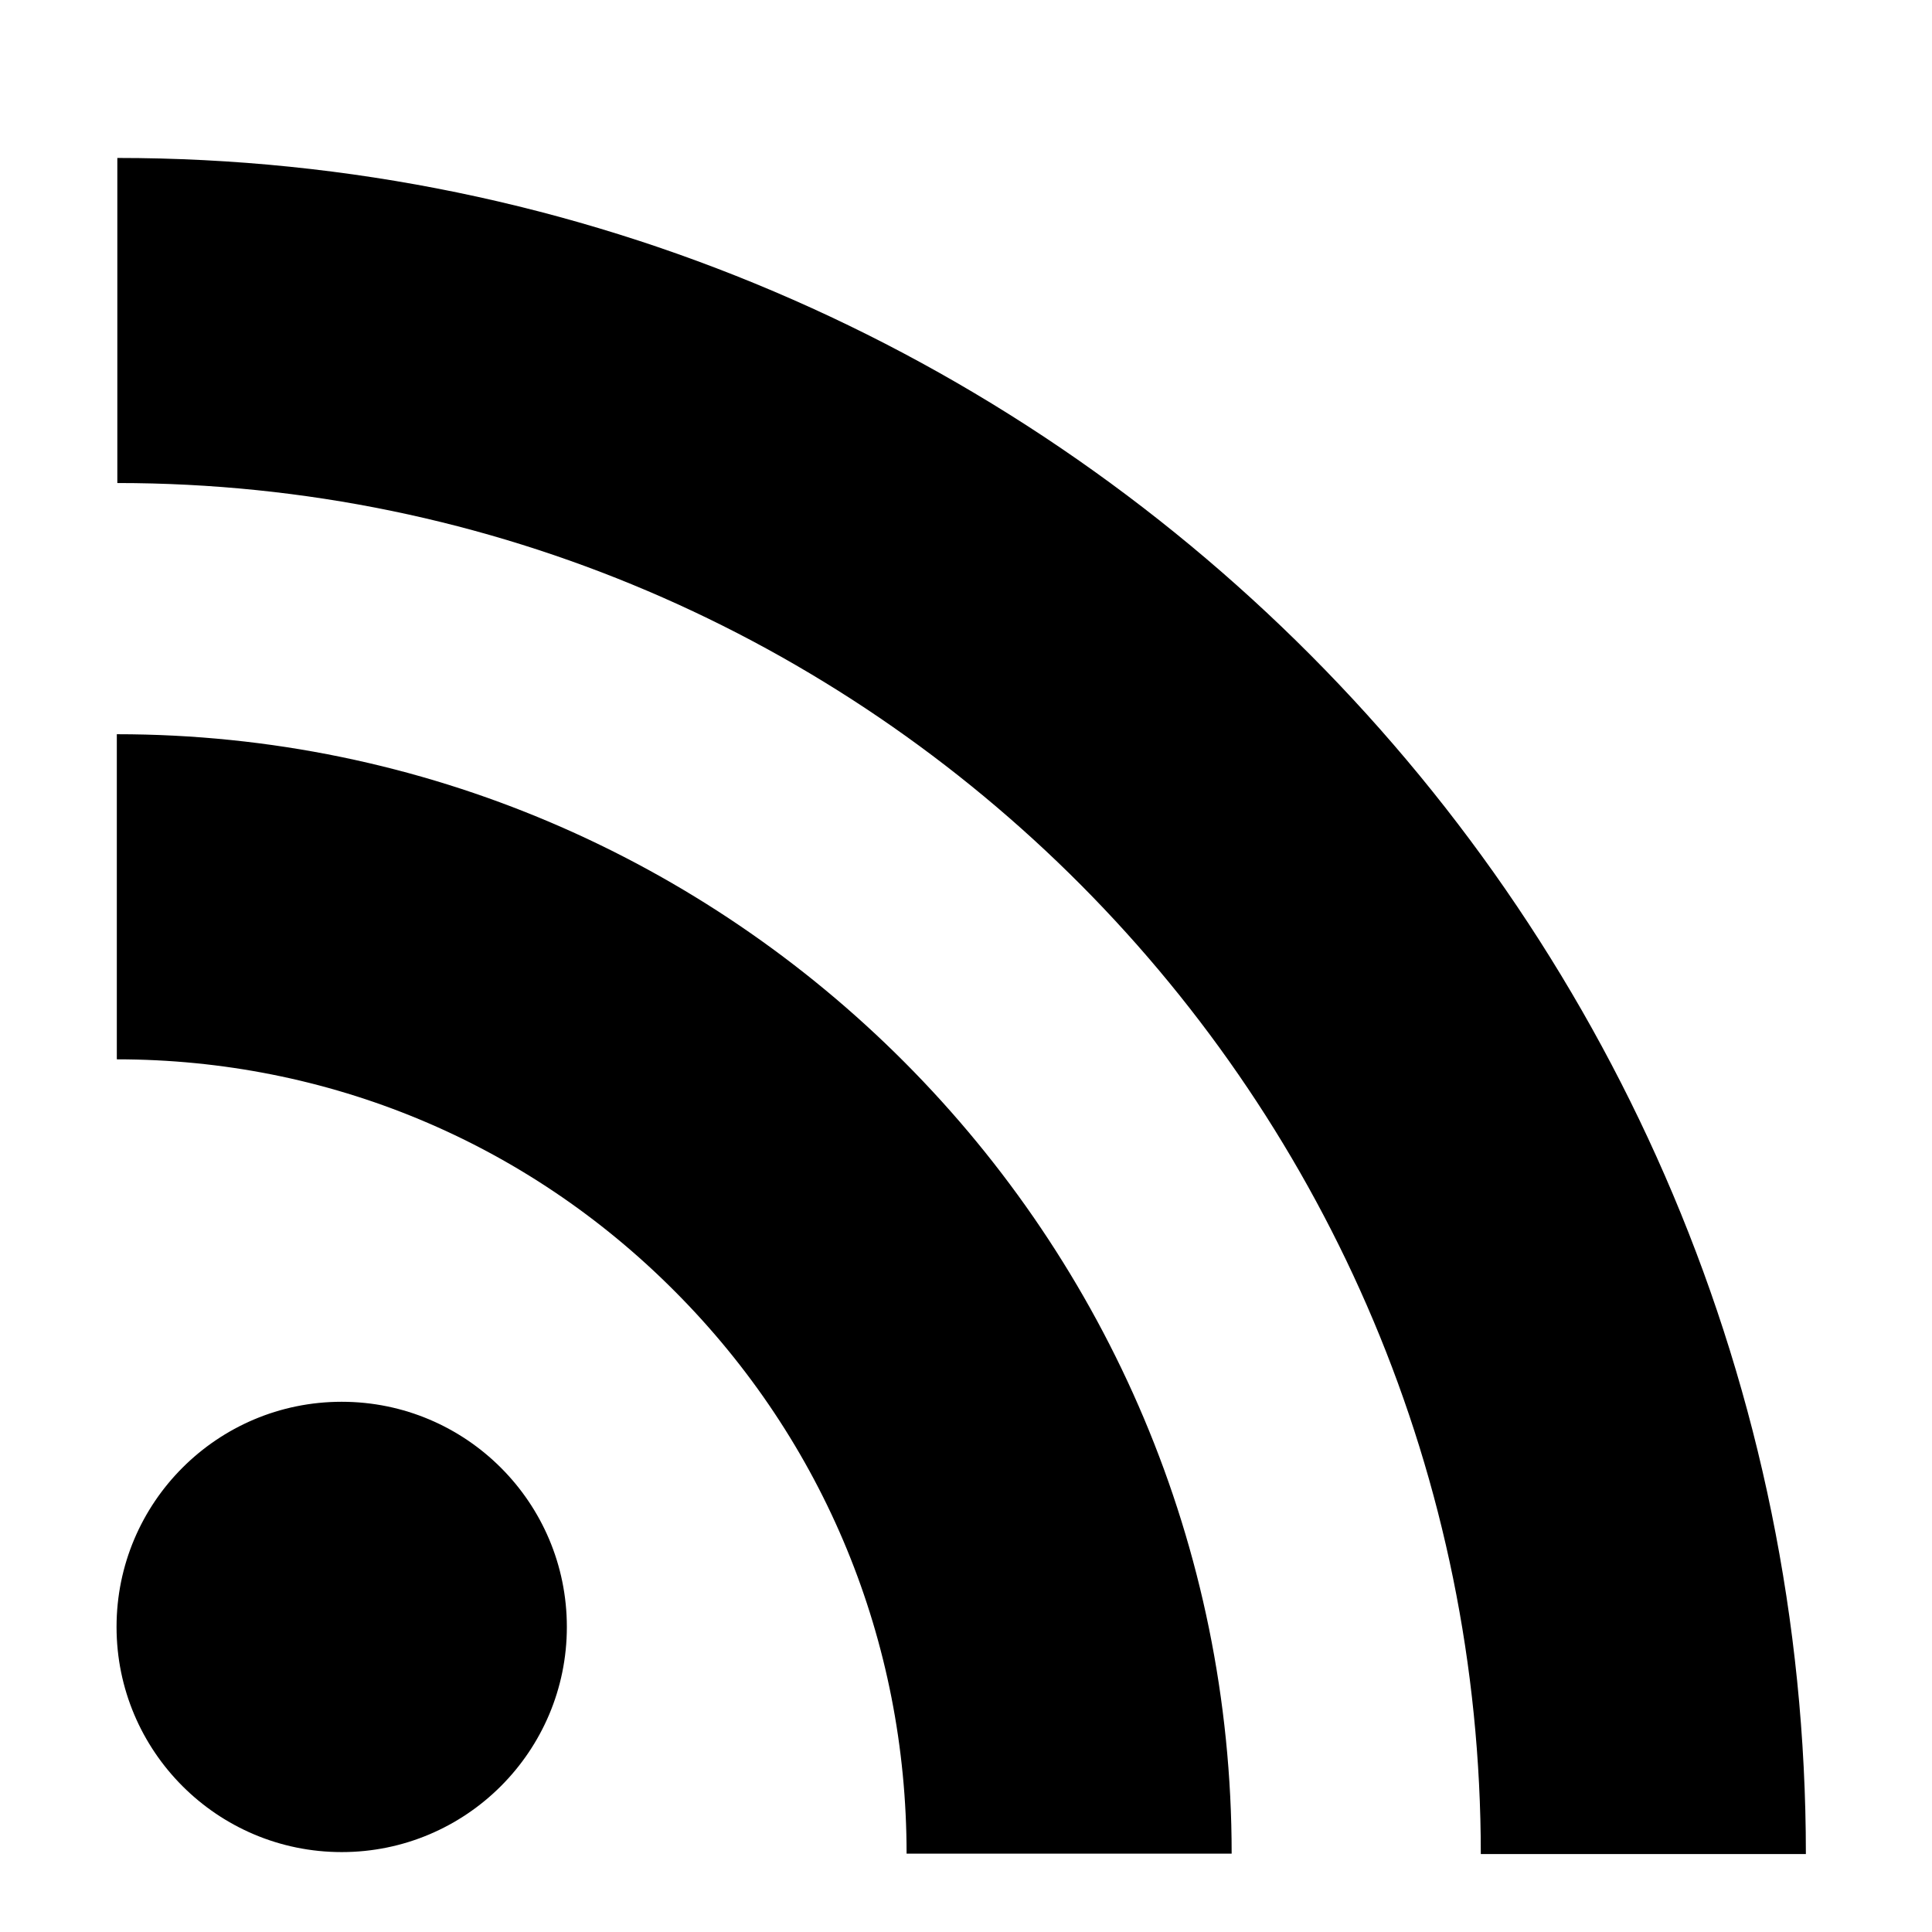
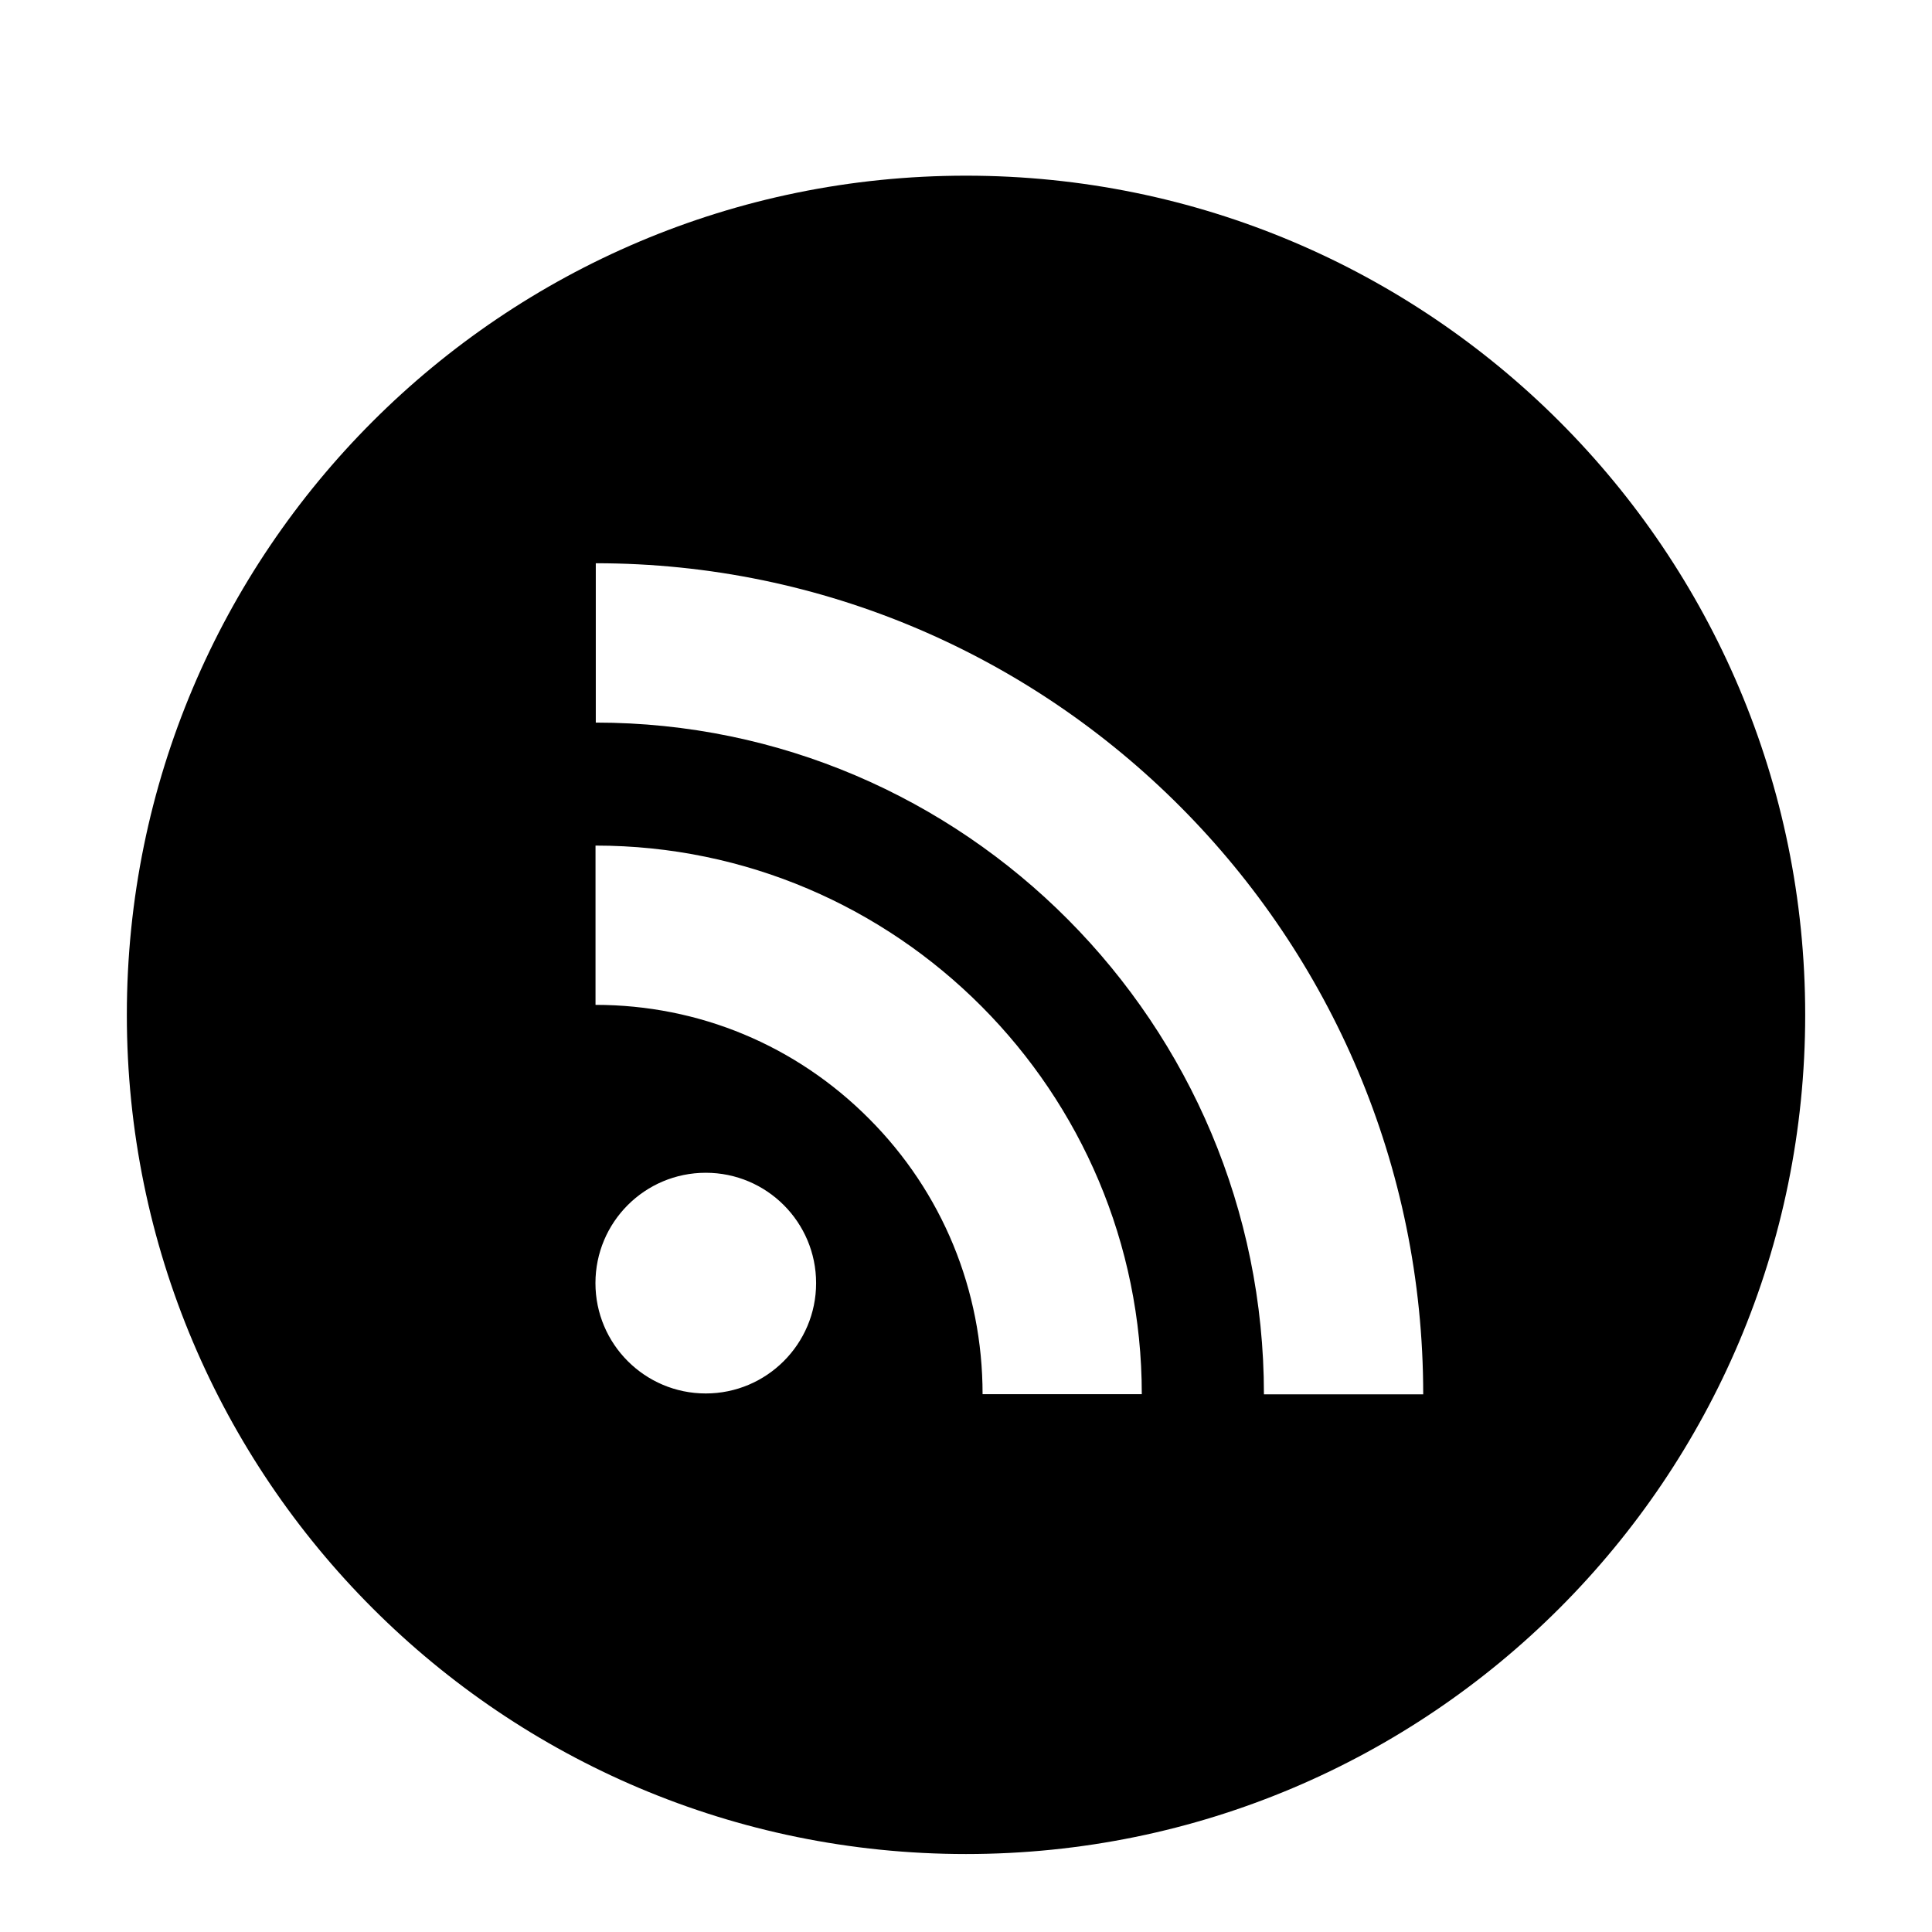
<svg xmlns="http://www.w3.org/2000/svg" enable-background="new 0 0 56.693 56.693" height="56.693px" id="Layer_1" version="1.1" viewBox="0 0 56.693 56.693" width="56.693px" xml:space="preserve">
-   <path d="M3.428,31.085c6.19,0,12.009,2.418,16.382,6.816c4.381,4.398,6.793,10.256,6.793,16.492h9.539  c0-18.113-14.676-32.848-32.714-32.848V31.085z M3.443,14.174c22.061,0,40.01,18.047,40.01,40.231h9.539  c0-27.445-22.229-49.77-49.549-49.77V14.174z M16.634,47.741c0,3.648-2.959,6.607-6.607,6.607S3.42,51.39,3.42,47.741  c0-3.65,2.958-6.607,6.606-6.607S16.634,44.091,16.634,47.741z" />
+   <path d="M28.347,5.155c-13.6,0-24.625,11.025-24.625,24.625c0,13.602,11.024,24.625,24.625,24.625  c13.602,0,24.625-11.023,24.625-24.625C52.972,16.18,41.948,5.155,28.347,5.155z M20.71,40.89c-1.788,0-3.237-1.451-3.237-3.238  c0-1.789,1.449-3.238,3.237-3.238c1.787,0,3.238,1.449,3.238,3.238C23.948,39.438,22.497,40.89,20.71,40.89z M28.833,40.911  c0-3.057-1.182-5.928-3.33-8.082c-2.143-2.154-4.992-3.342-8.028-3.342v-4.674c8.84,0,16.03,7.223,16.03,16.098H28.833z   M37.089,40.915c0-10.867-8.795-19.711-19.606-19.711v-4.676c13.387,0,24.28,10.942,24.28,24.387H37.089z" />
</svg>
